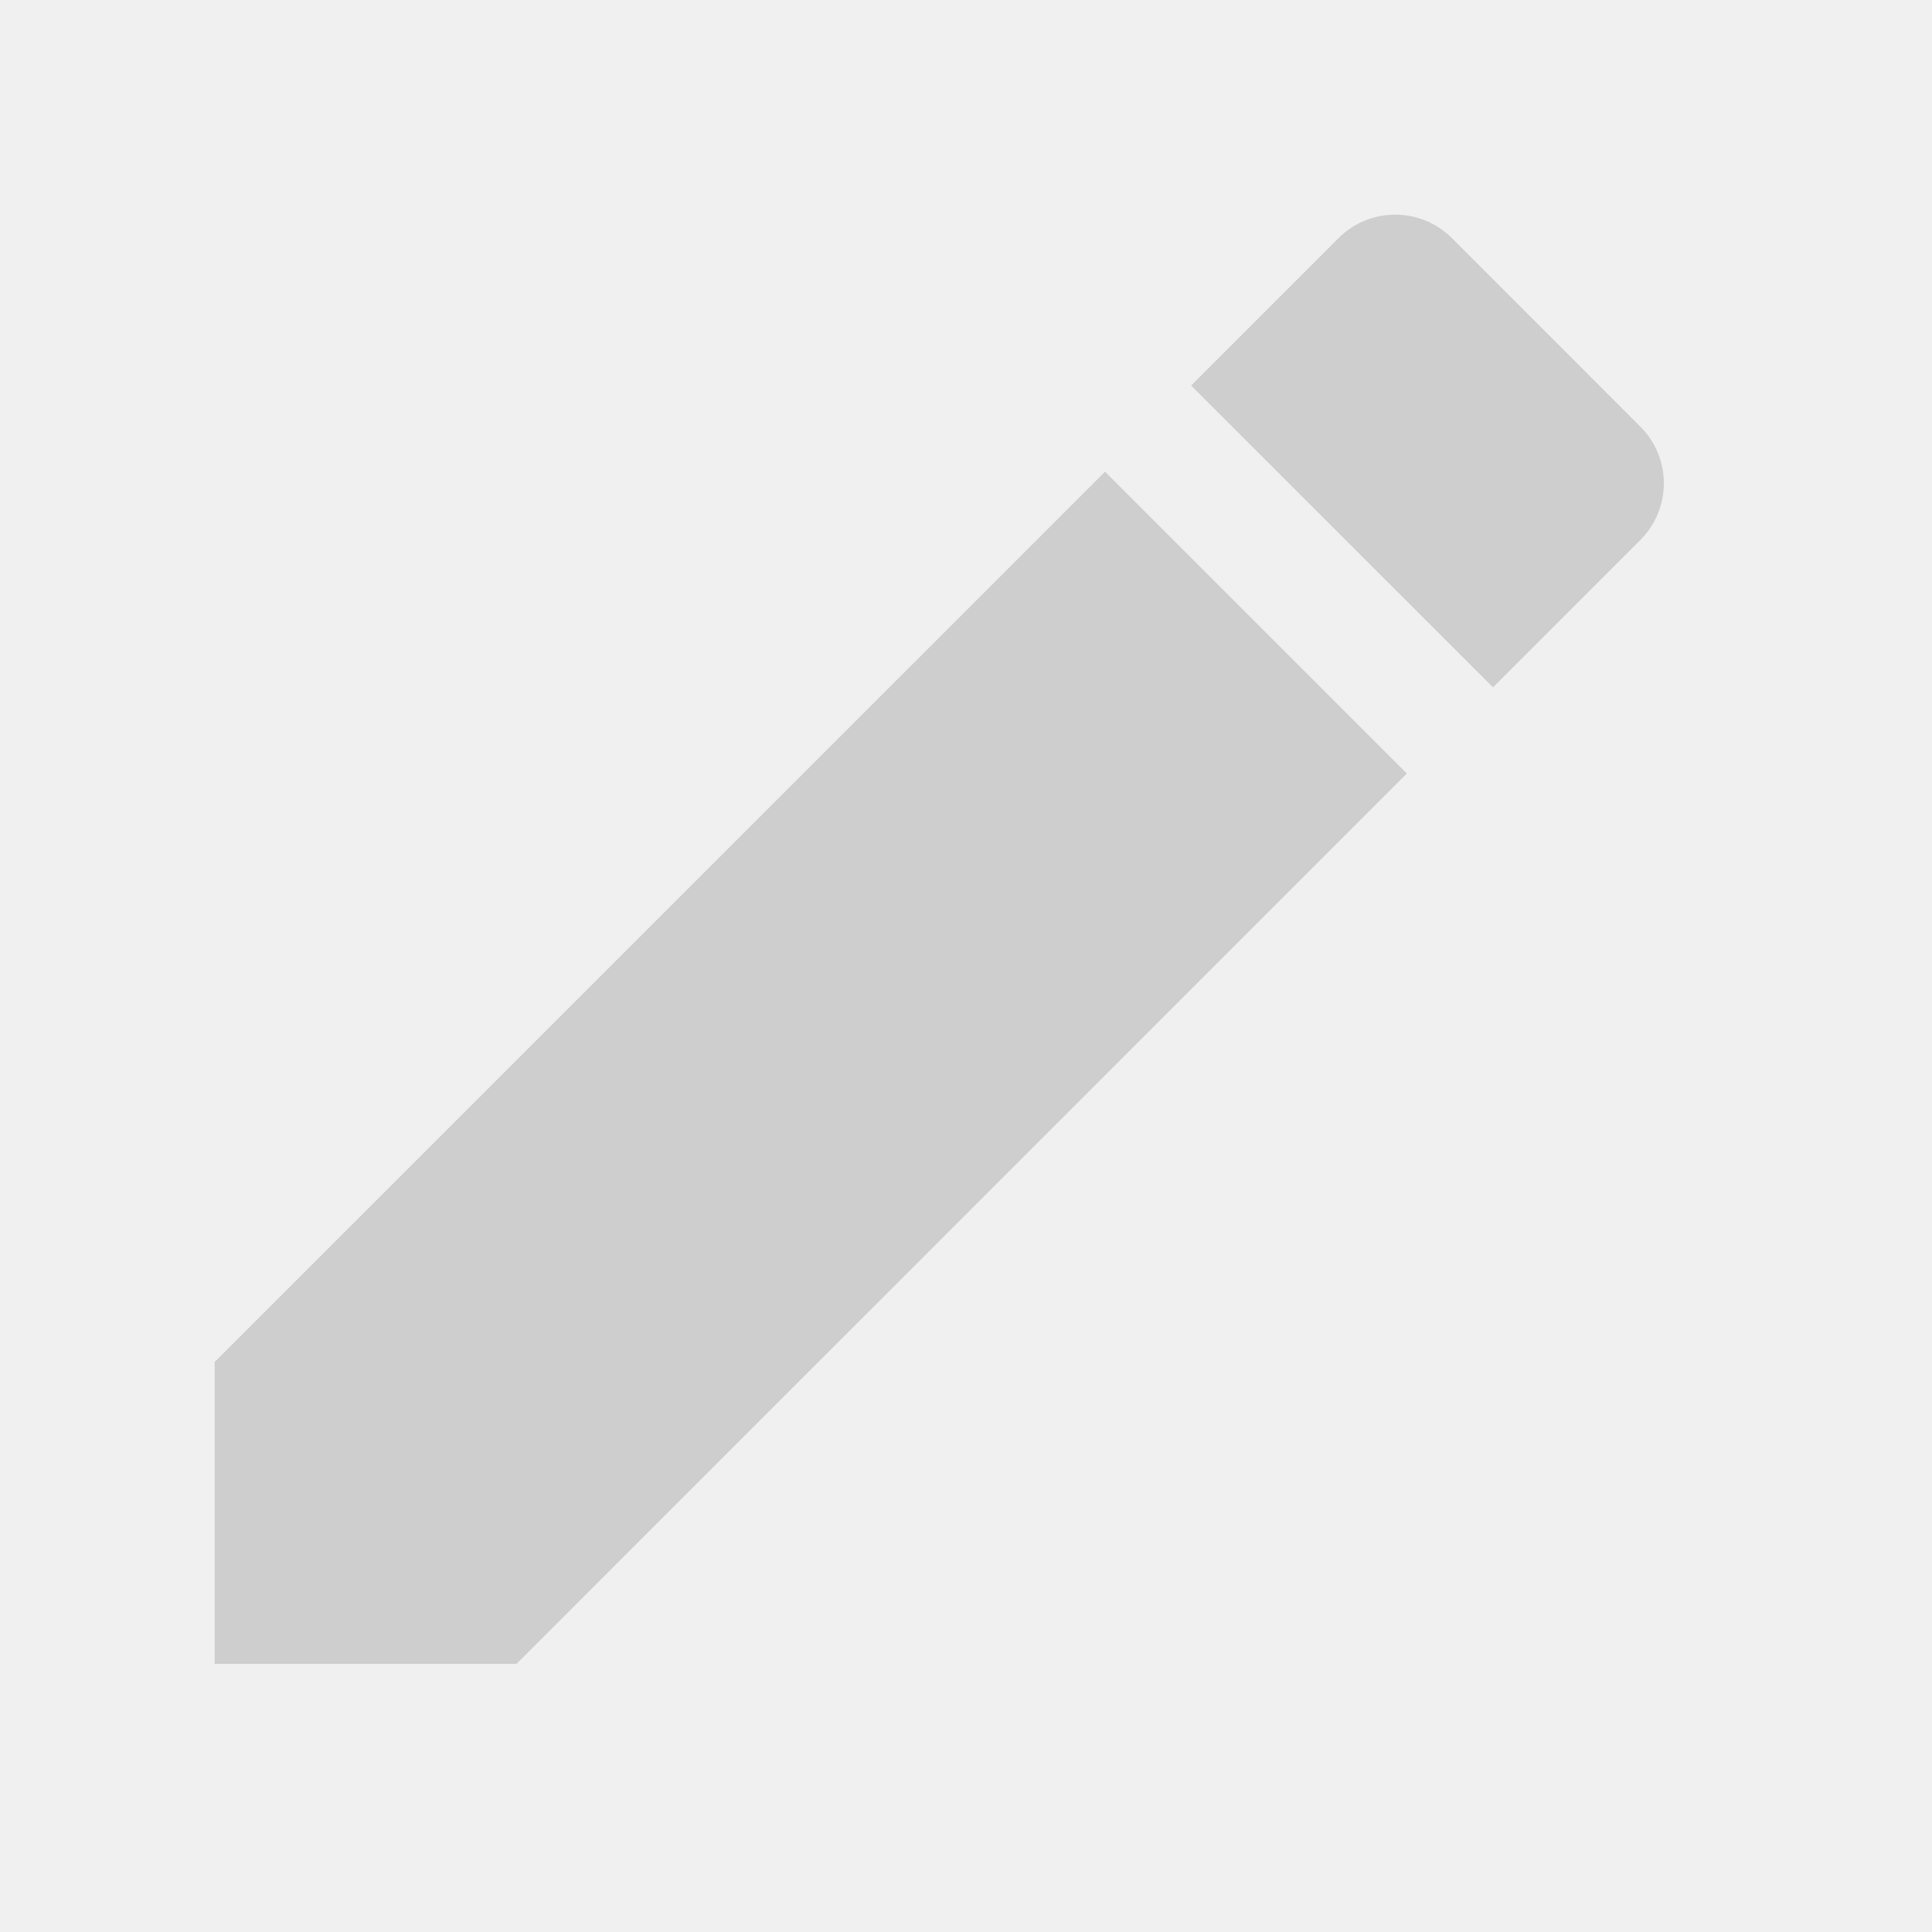
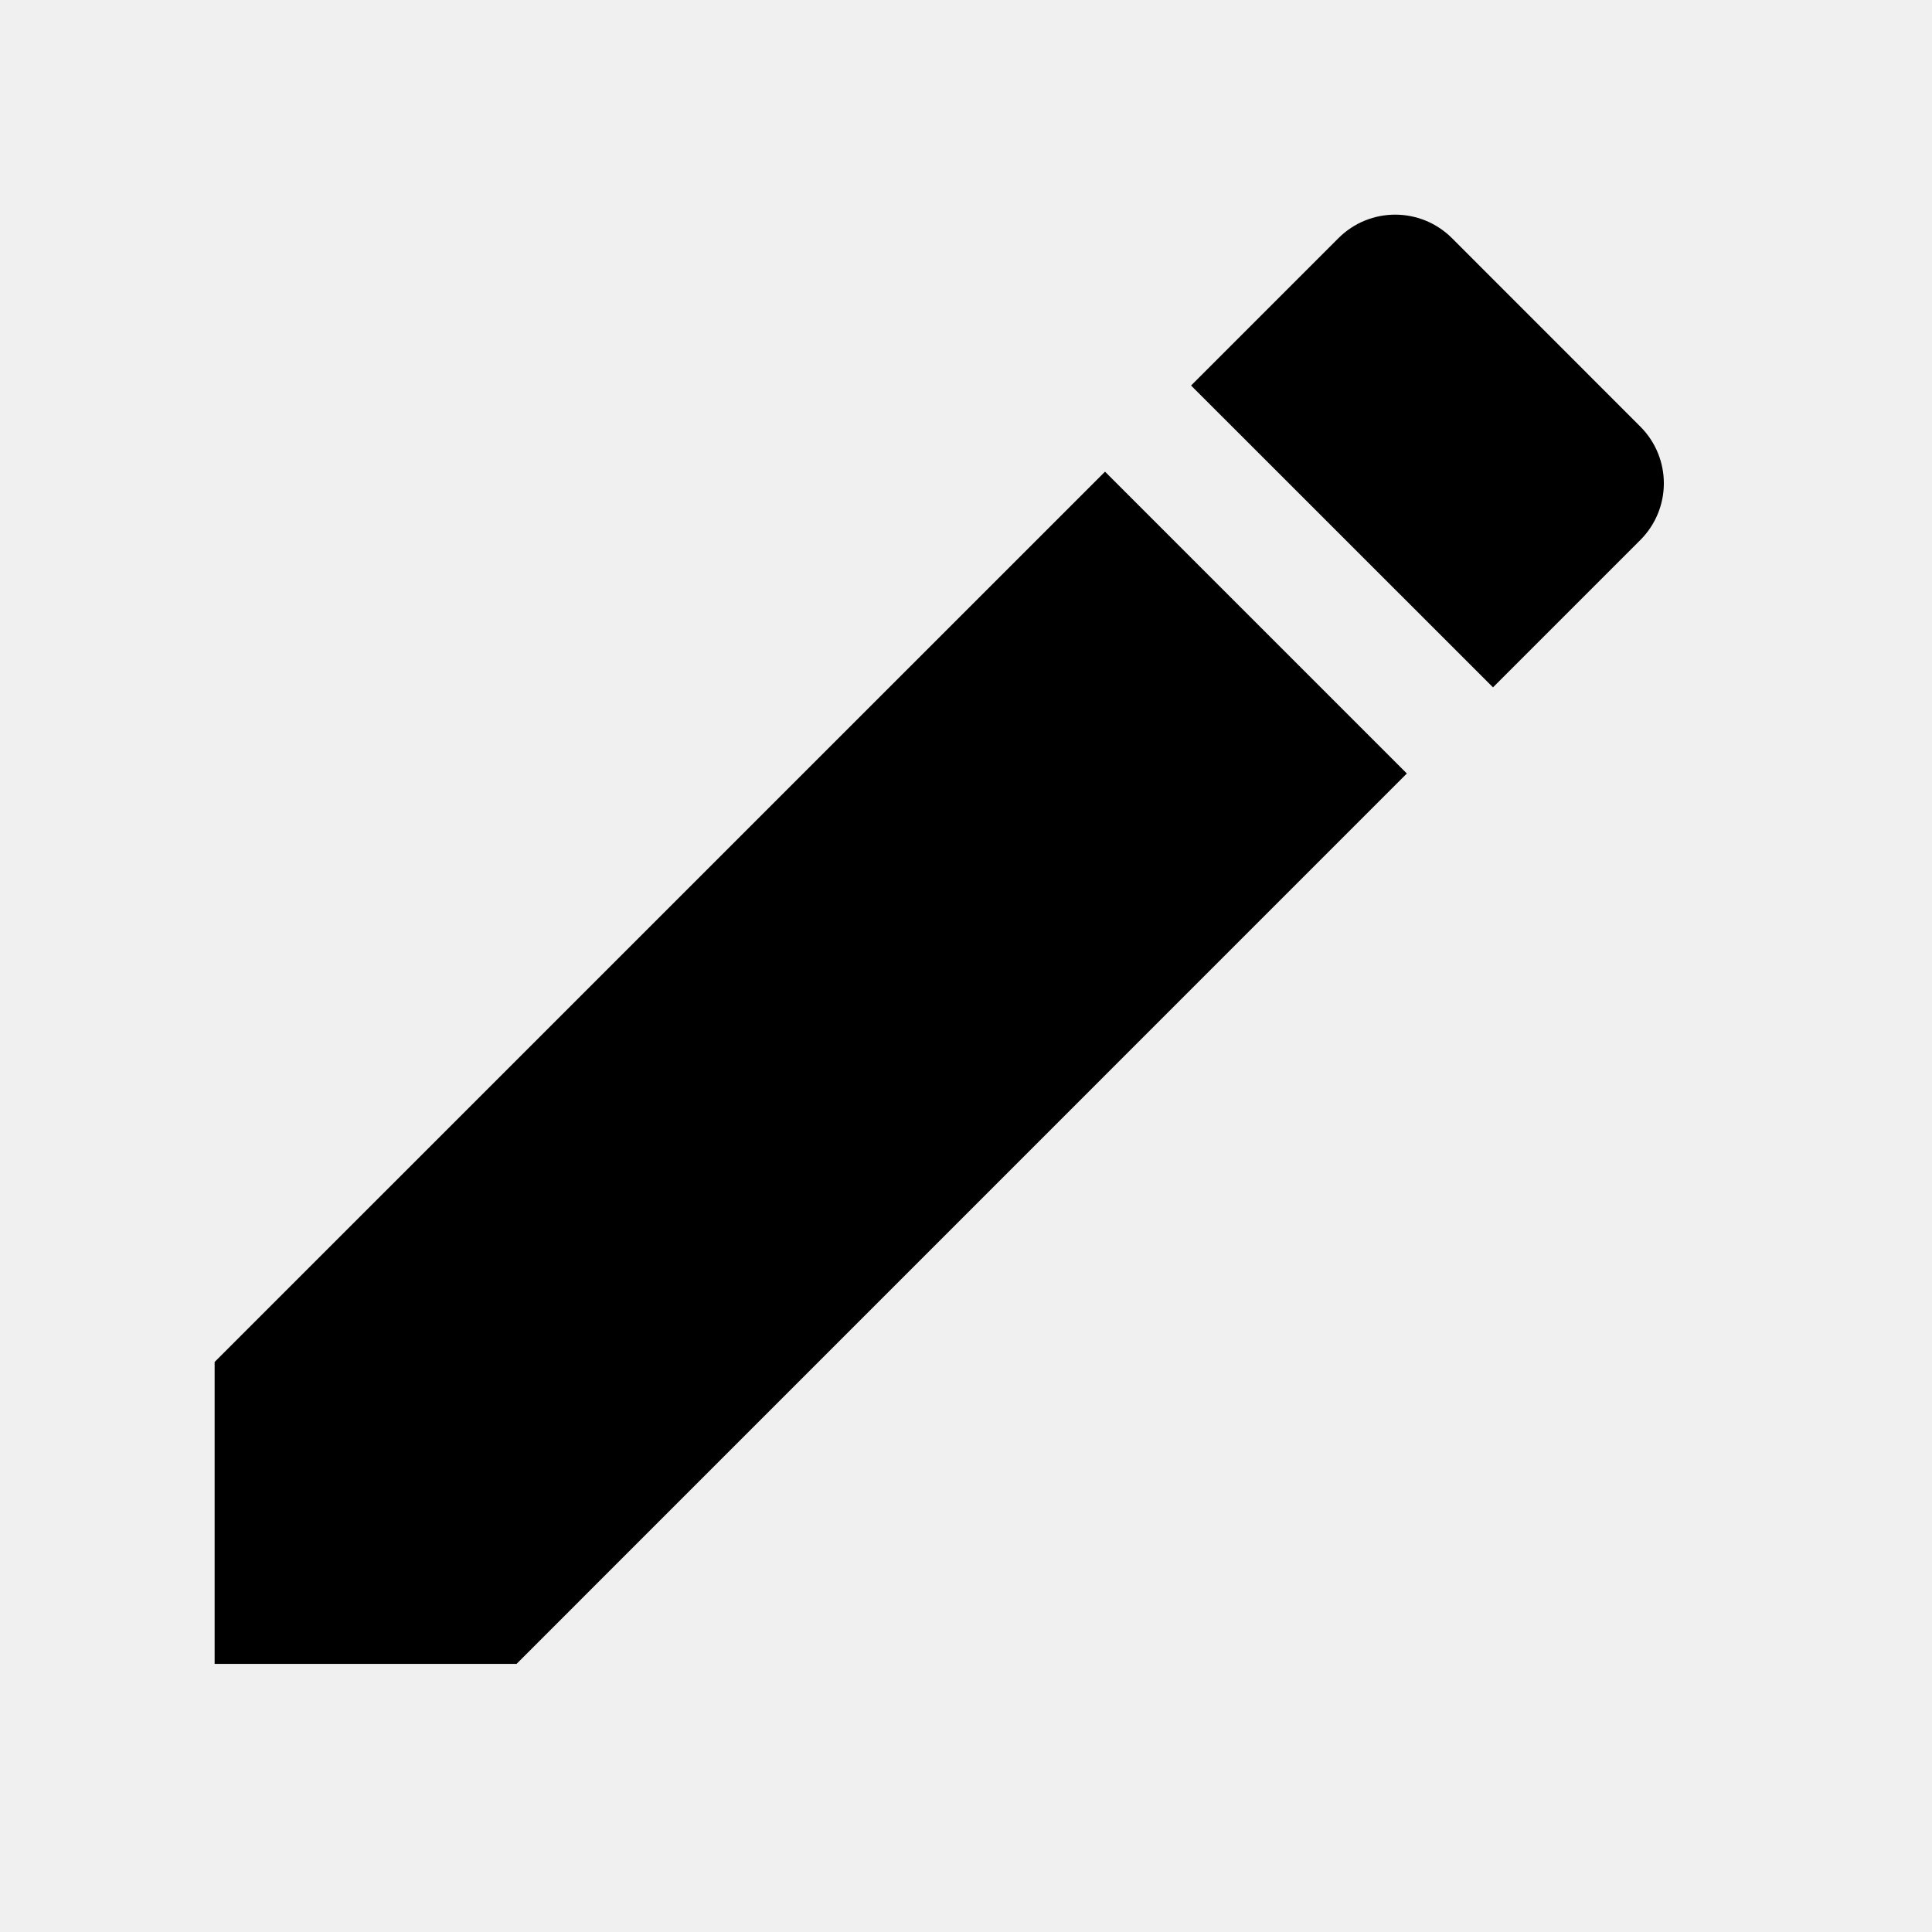
<svg xmlns="http://www.w3.org/2000/svg" width="1em" height="1em" viewBox="0 0 22 22" fill="none">
  <g clip-path="url(#clip0_1234_10176)">
-     <path d="M2.444 15.509V18.947H5.882L16.02 8.808L12.583 5.371L2.444 15.509ZM18.678 6.15C19.036 5.792 19.036 5.215 18.678 4.857L16.534 2.712C16.176 2.355 15.598 2.355 15.241 2.712L13.563 4.39L17.001 7.827L18.678 6.15Z" fill="#CECECE" />
+     <path d="M2.444 15.509V18.947H5.882L16.02 8.808L12.583 5.371L2.444 15.509ZM18.678 6.15C19.036 5.792 19.036 5.215 18.678 4.857L16.534 2.712C16.176 2.355 15.598 2.355 15.241 2.712L13.563 4.39L17.001 7.827L18.678 6.15Z" fill="currentColor" />
  </g>
  <defs>
    <clipPath id="clip0_1234_10176">
      <rect width="22" height="22" fill="white" />
    </clipPath>
  </defs>
</svg>
